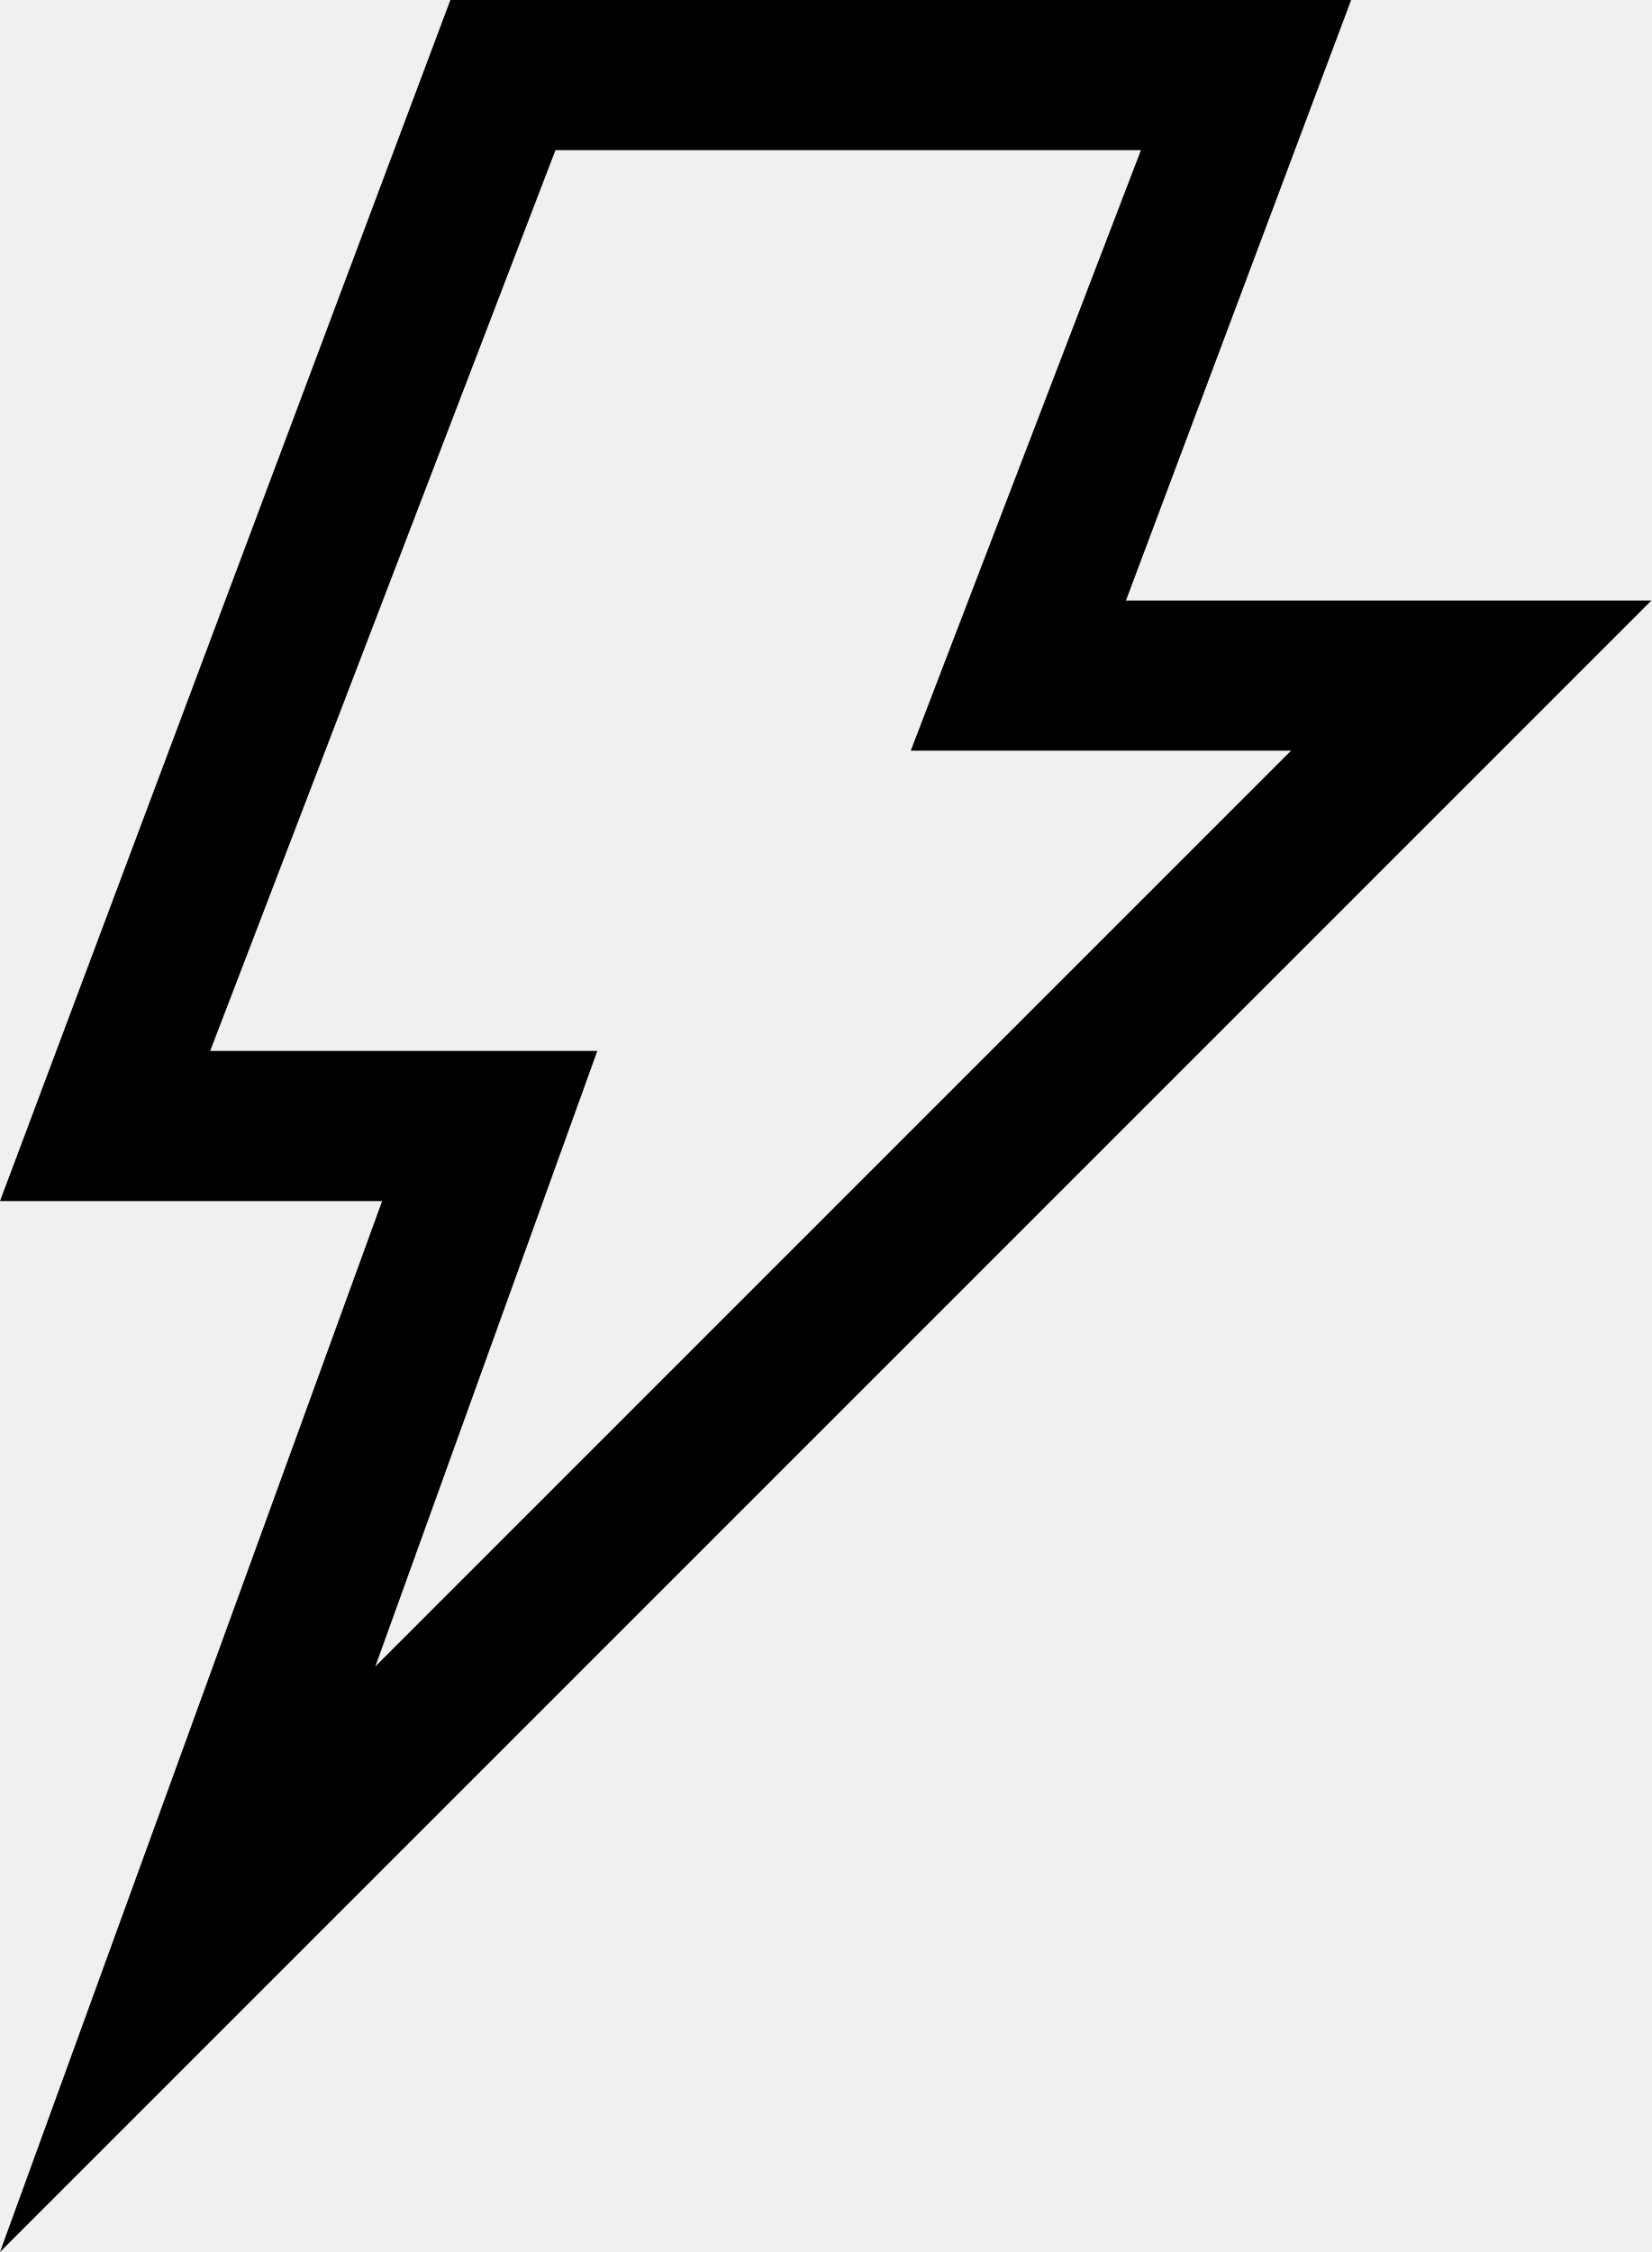
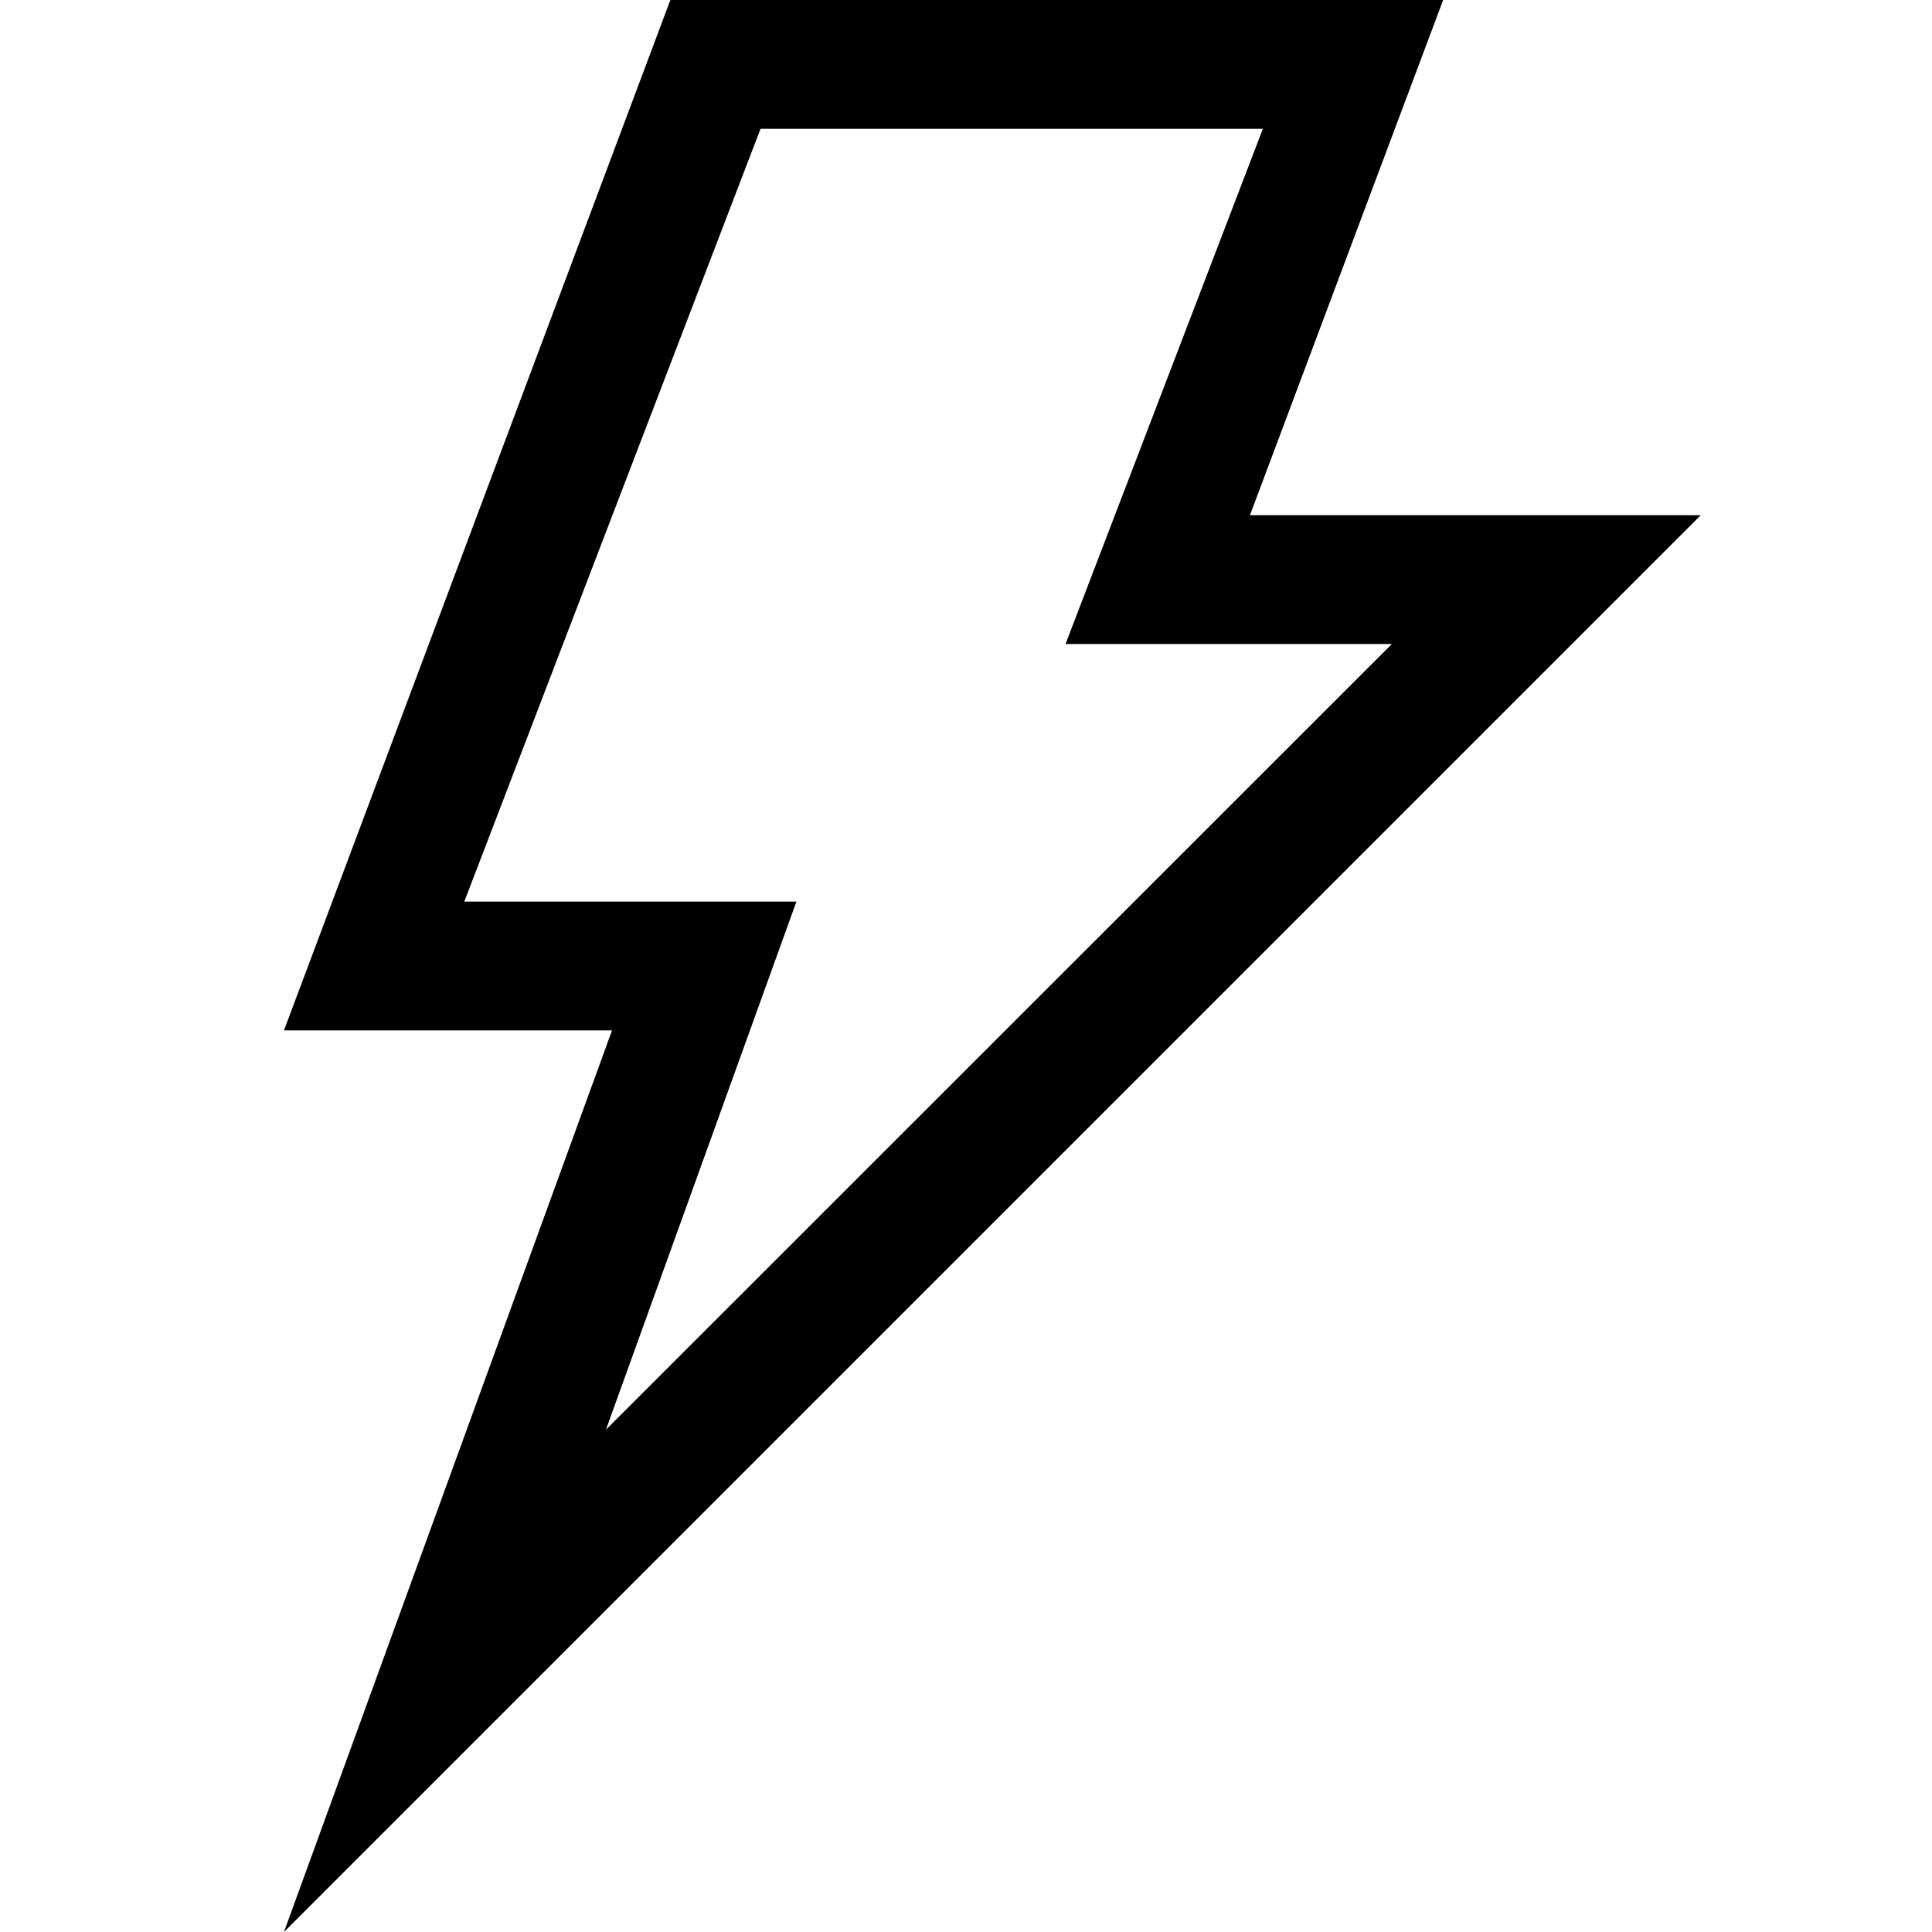
- <svg xmlns="http://www.w3.org/2000/svg" width="35.2" height="48" viewBox="0 0 35.2 48">
+ <svg xmlns="http://www.w3.org/2000/svg" width="44" height="44" viewBox="0 0 44 44">
  <defs>
-     <style>.a{fill-rule:evenodd;}</style>
+     <clipPath id="clip-Web_1920_1">
+       <rect width="44" height="44" />
+     </clipPath>
  </defs>
-   <path class="a" d="M30.413,25H38.52L19,44.52,23.732,31.4H15.48l7.36-19.2H35.32L30.413,25ZM19.145,34.6H11L20.6,9H39.8L35,21.8H46.2L11,57l8.145-22.4Z" transform="translate(-11 -9)" />
+   <g id="Web_1920_1" data-name="Web 1920 – 1" clip-path="url(#clip-Web_1920_1)">
+     <rect width="44" height="44" fill="#fff" />
+     <path id="路径_5" data-name="路径 5" d="M17.8,14.667h7.431L7.333,32.56l4.338-12.027H4.107l6.747-17.6h11.44Zm-10.329,8.8H0L8.8,0H26.4L22,11.733H32.267L0,44Z" transform="translate(6.467)" fill-rule="evenodd" />
+   </g>
</svg>
